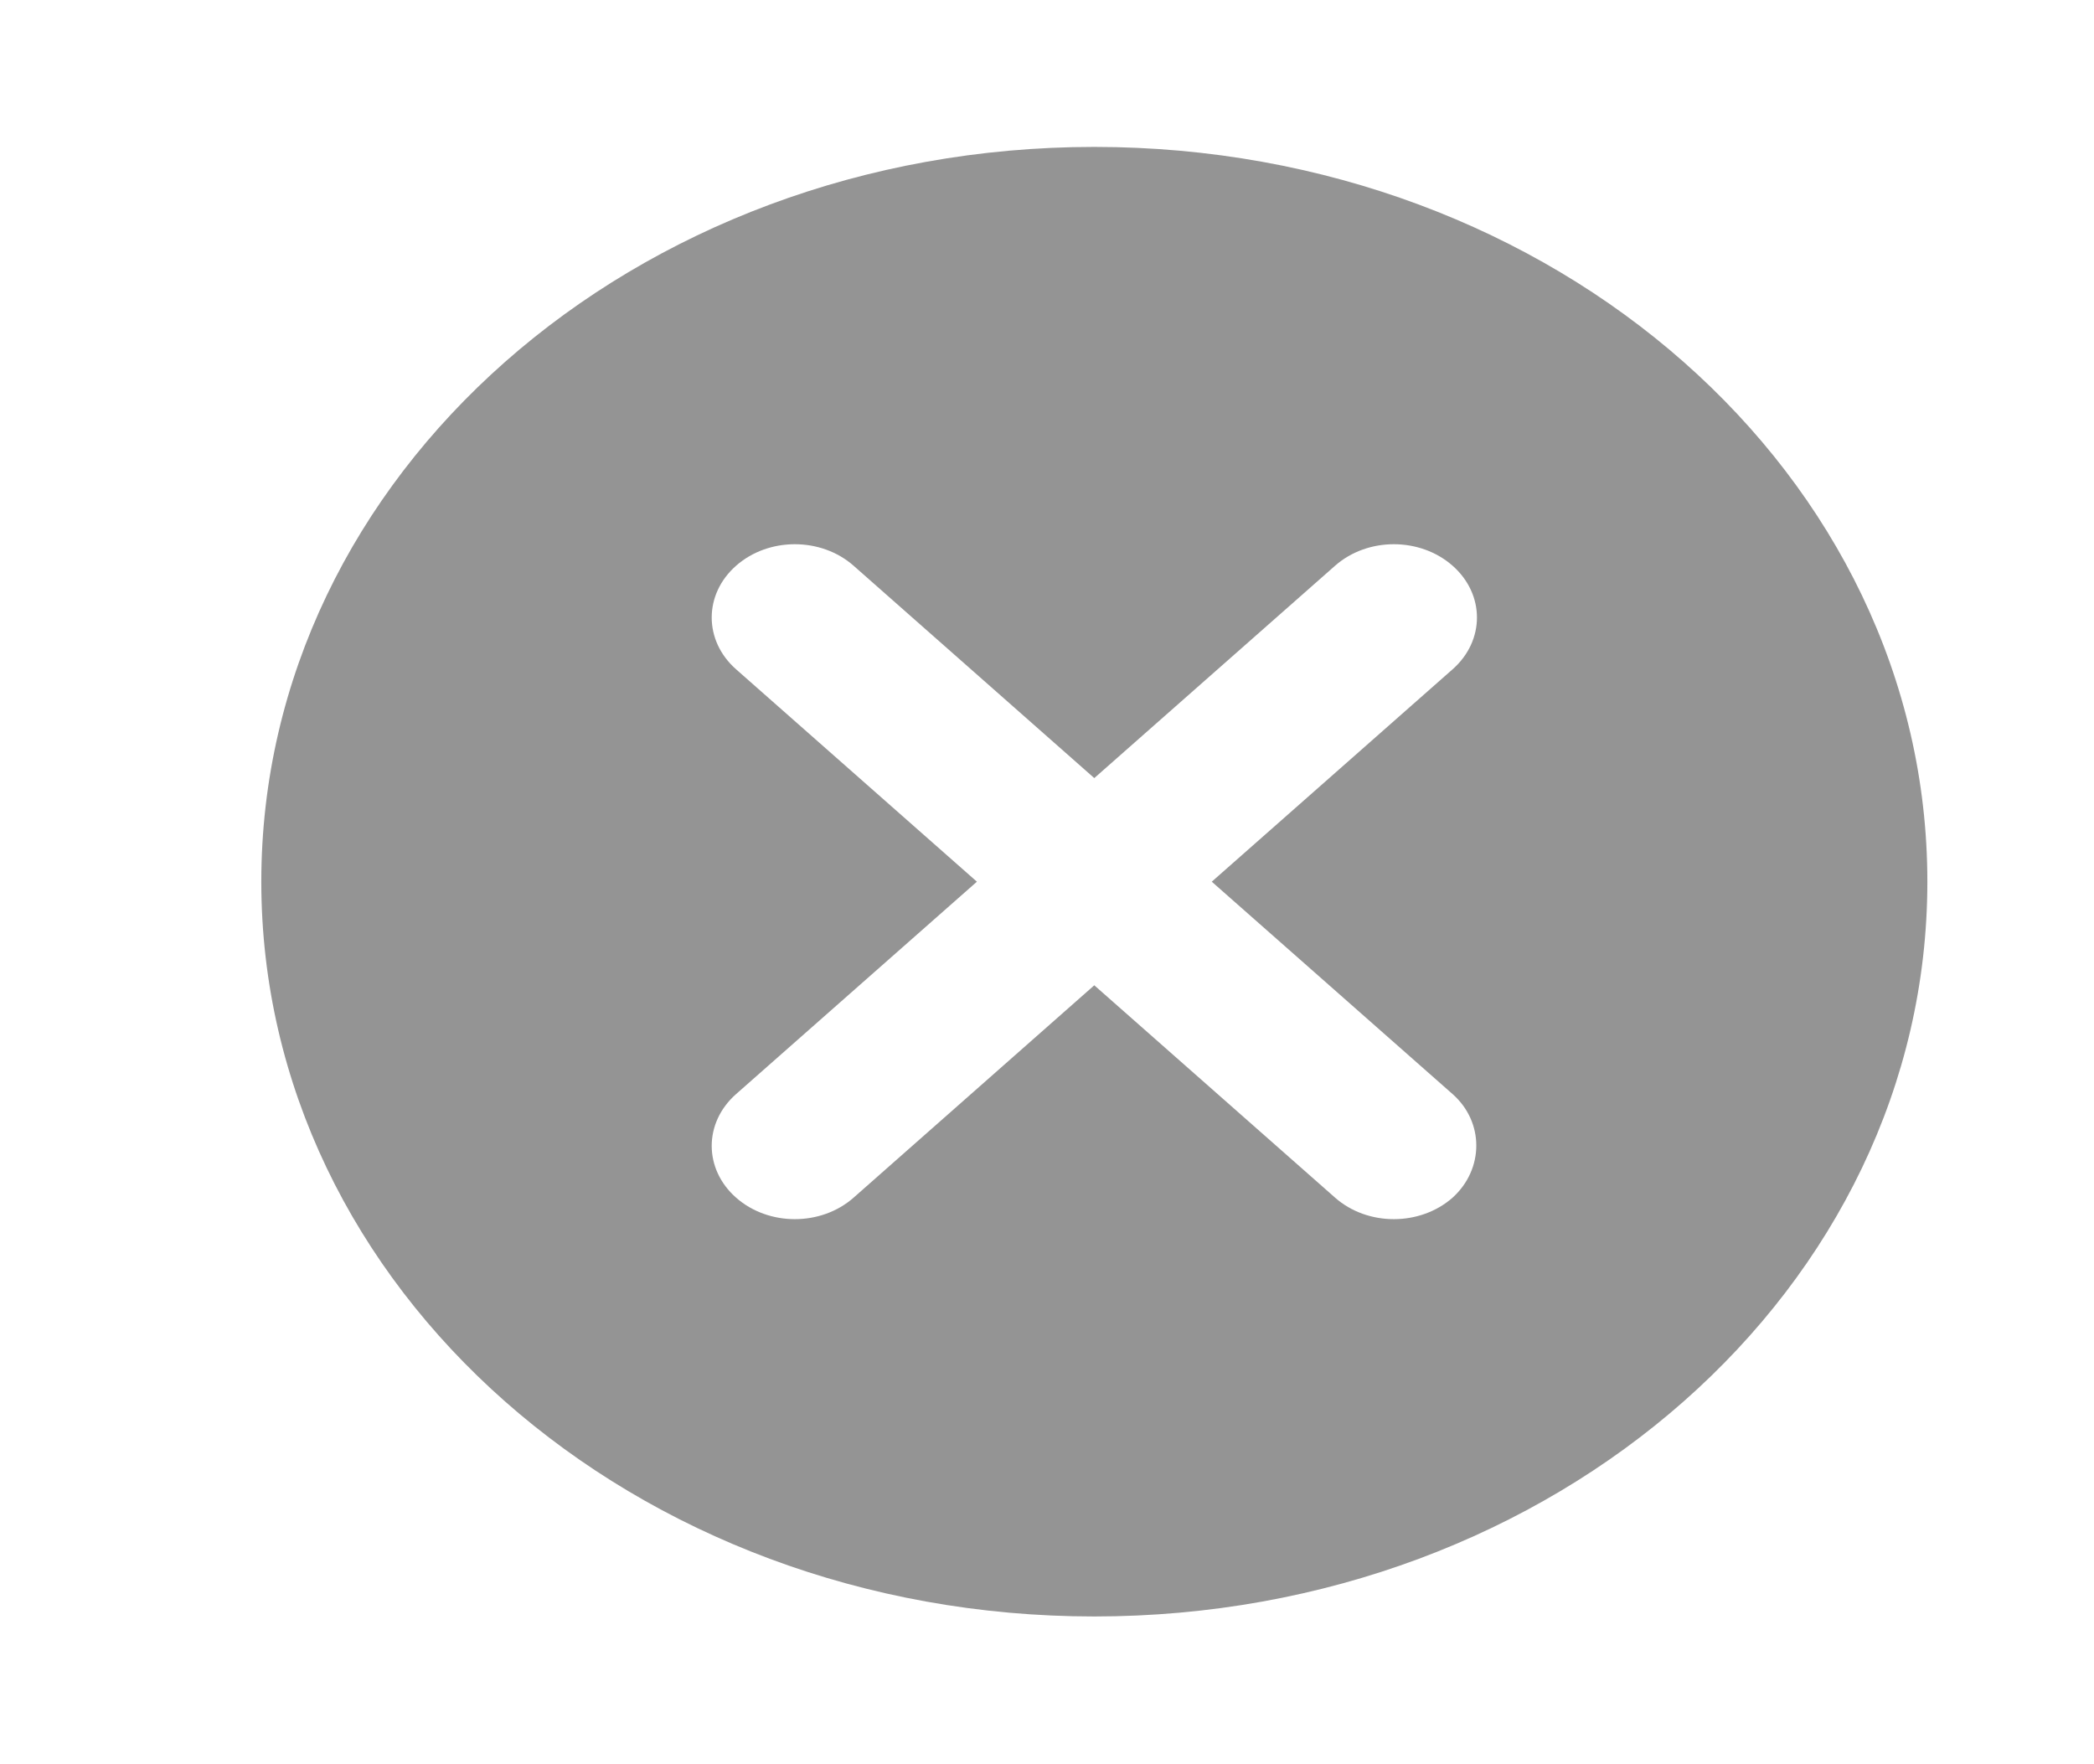
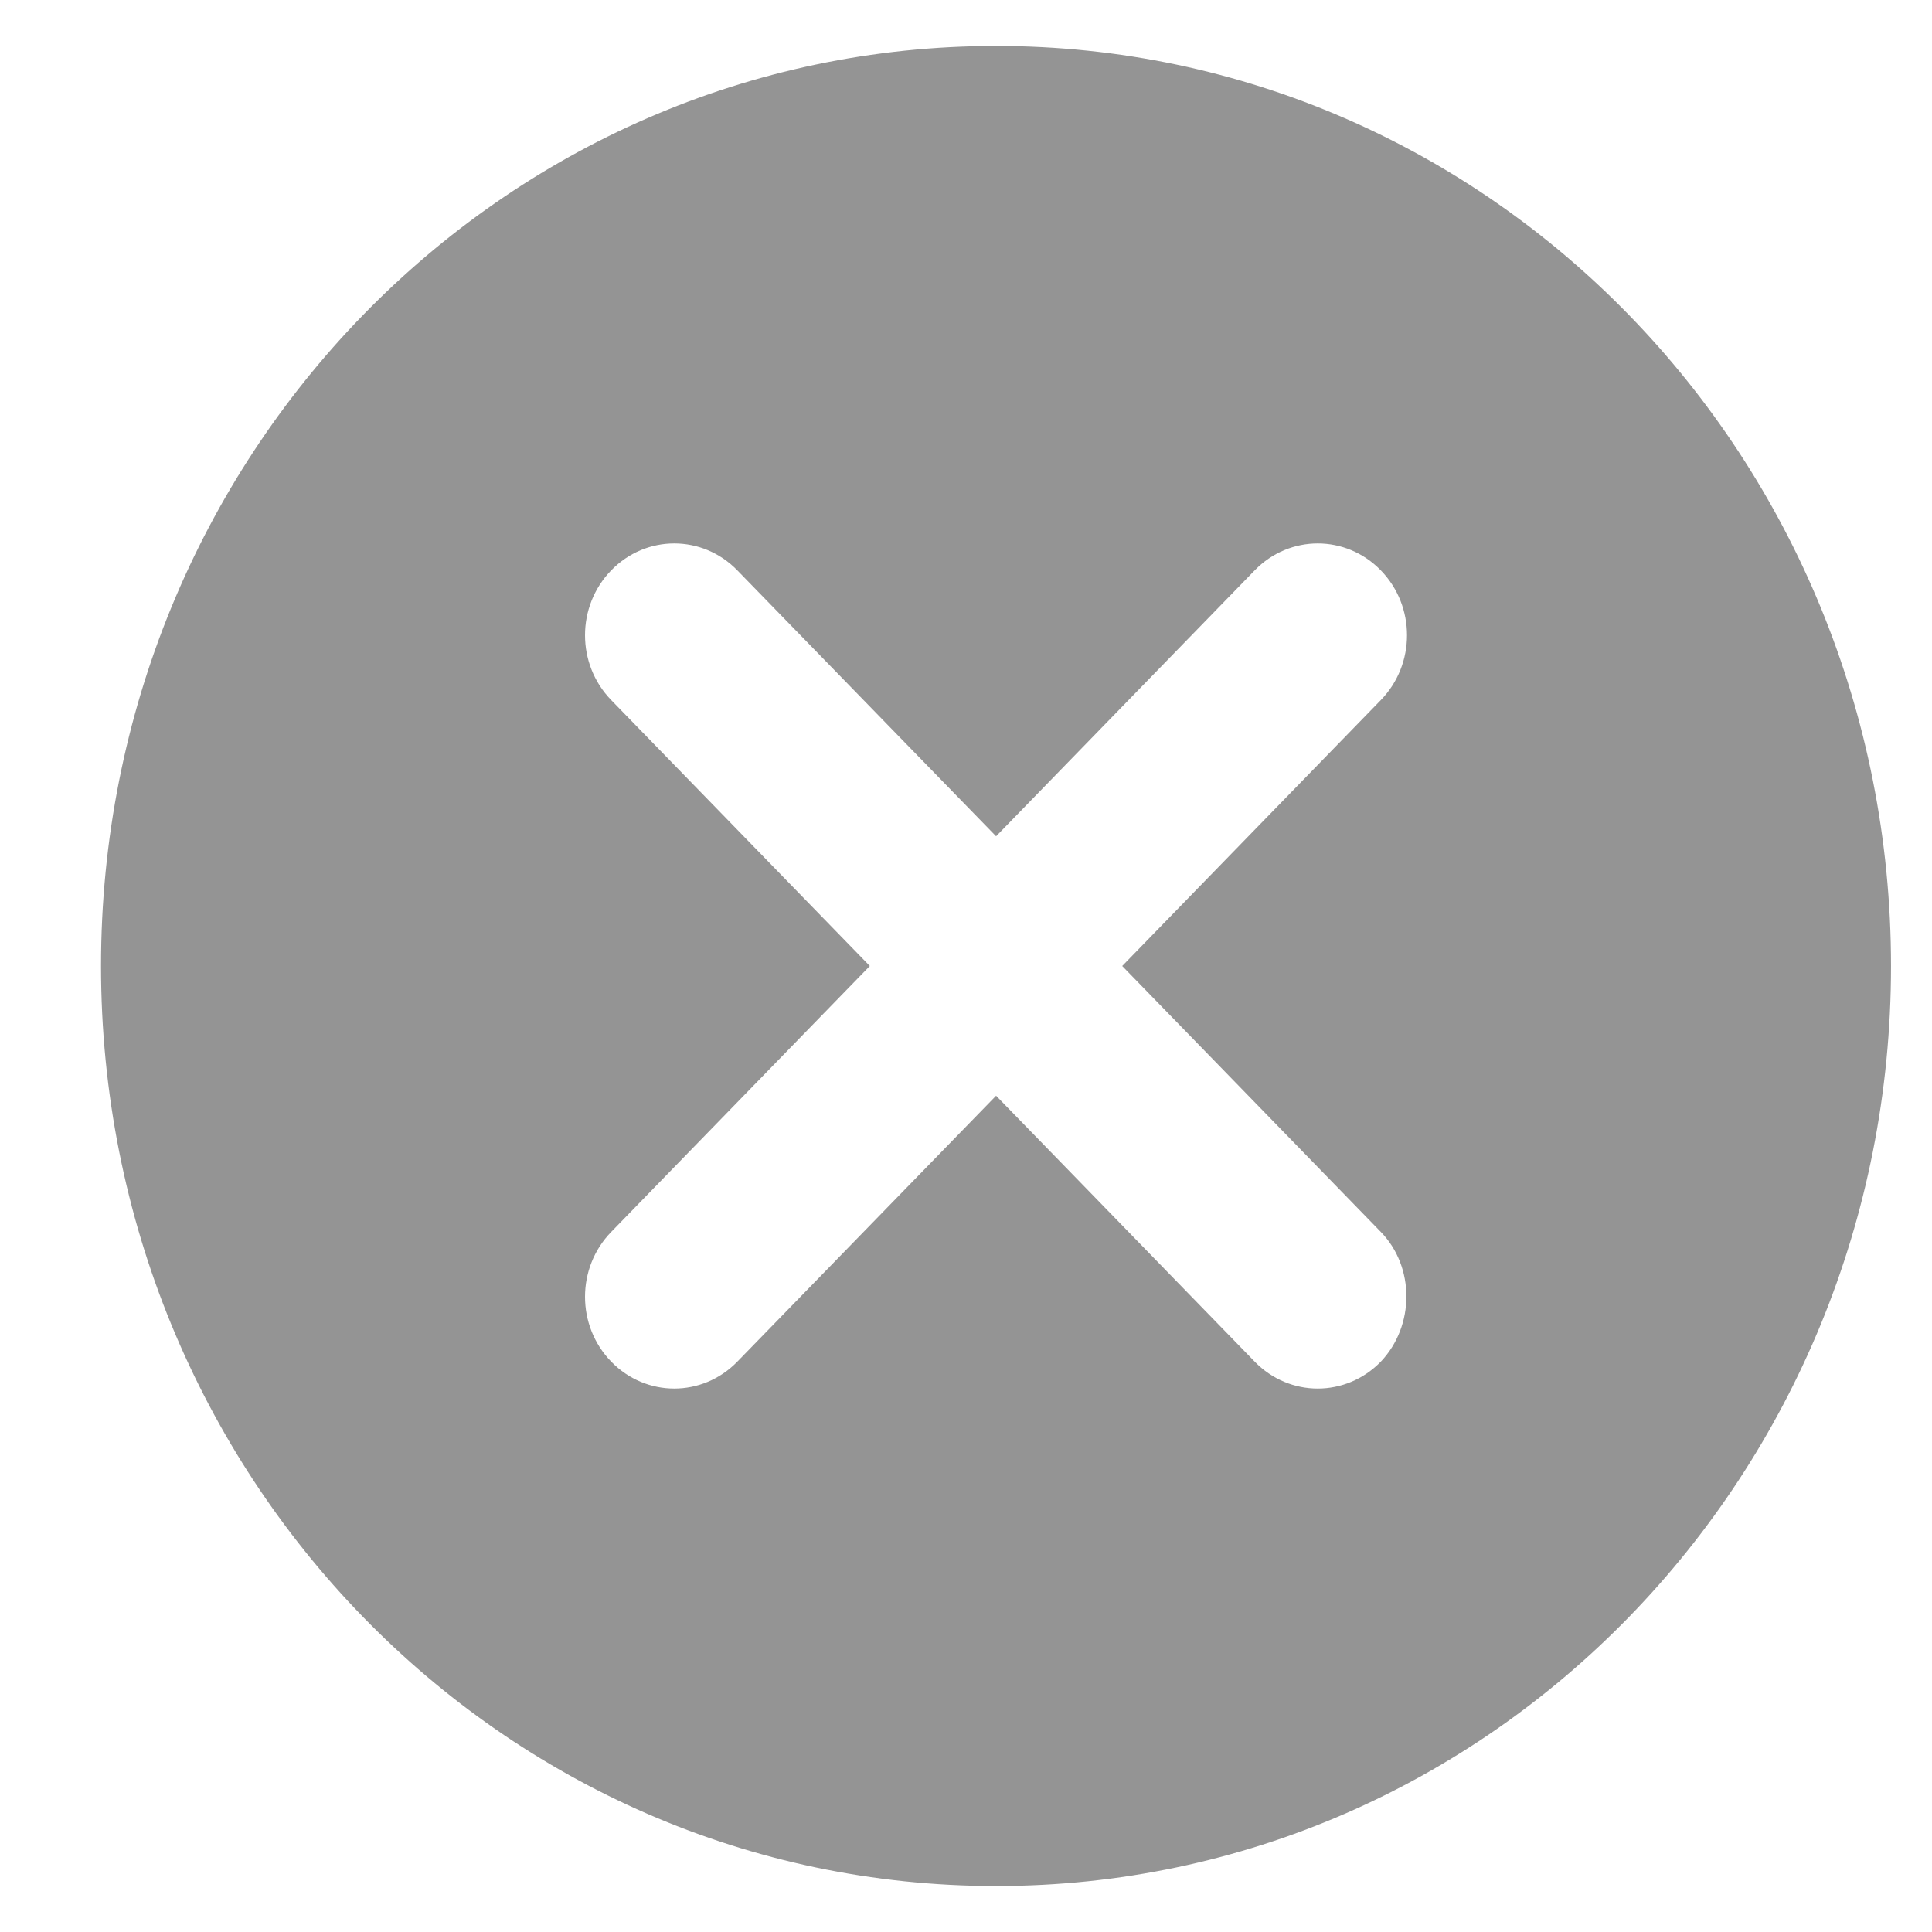
- <svg xmlns="http://www.w3.org/2000/svg" width="19" height="16" viewBox="0 0 19 16" fill="none">
-   <path fill-rule="evenodd" clip-rule="evenodd" d="M2.371 8C2.371 4.313 5.749 1.333 9.929 1.333C14.11 1.333 17.488 4.313 17.488 8C17.488 11.687 14.11 14.667 9.929 14.667C5.749 14.667 2.371 11.687 2.371 8ZM12.114 10.867C12.409 11.127 12.885 11.127 13.18 10.867C13.467 10.607 13.467 10.18 13.18 9.927L10.995 8L13.18 6.073C13.475 5.813 13.475 5.393 13.18 5.133C12.885 4.873 12.409 4.873 12.114 5.133L9.929 7.06L7.745 5.133C7.45 4.873 6.974 4.873 6.679 5.133C6.384 5.393 6.384 5.813 6.679 6.073L8.864 8L6.679 9.927C6.384 10.187 6.384 10.607 6.679 10.867C6.974 11.127 7.45 11.127 7.745 10.867L9.929 8.94L12.114 10.867Z" fill="#949494" />
+ <svg xmlns="http://www.w3.org/2000/svg" width="14" height="14" viewBox="0 0 14 14" fill="none">
+   <path fill-rule="evenodd" clip-rule="evenodd" d="M0.732 7C0.732 3.313 3.631 0.333 7.218 0.333C10.804 0.333 13.703 3.313 13.703 7C13.703 10.687 10.804 13.667 7.218 13.667C3.631 13.667 0.732 10.687 0.732 7ZM9.092 9.867C9.345 10.127 9.753 10.127 10.006 9.867C10.253 9.607 10.253 9.18 10.006 8.927L8.132 7L10.006 5.073C10.259 4.813 10.259 4.393 10.006 4.133C9.753 3.873 9.345 3.873 9.092 4.133L7.218 6.06L5.343 4.133C5.09 3.873 4.682 3.873 4.429 4.133C4.176 4.393 4.176 4.813 4.429 5.073L6.303 7L4.429 8.927C4.176 9.187 4.176 9.607 4.429 9.867C4.682 10.127 5.09 10.127 5.343 9.867L7.218 7.94L9.092 9.867Z" fill="#949494" />
</svg>
